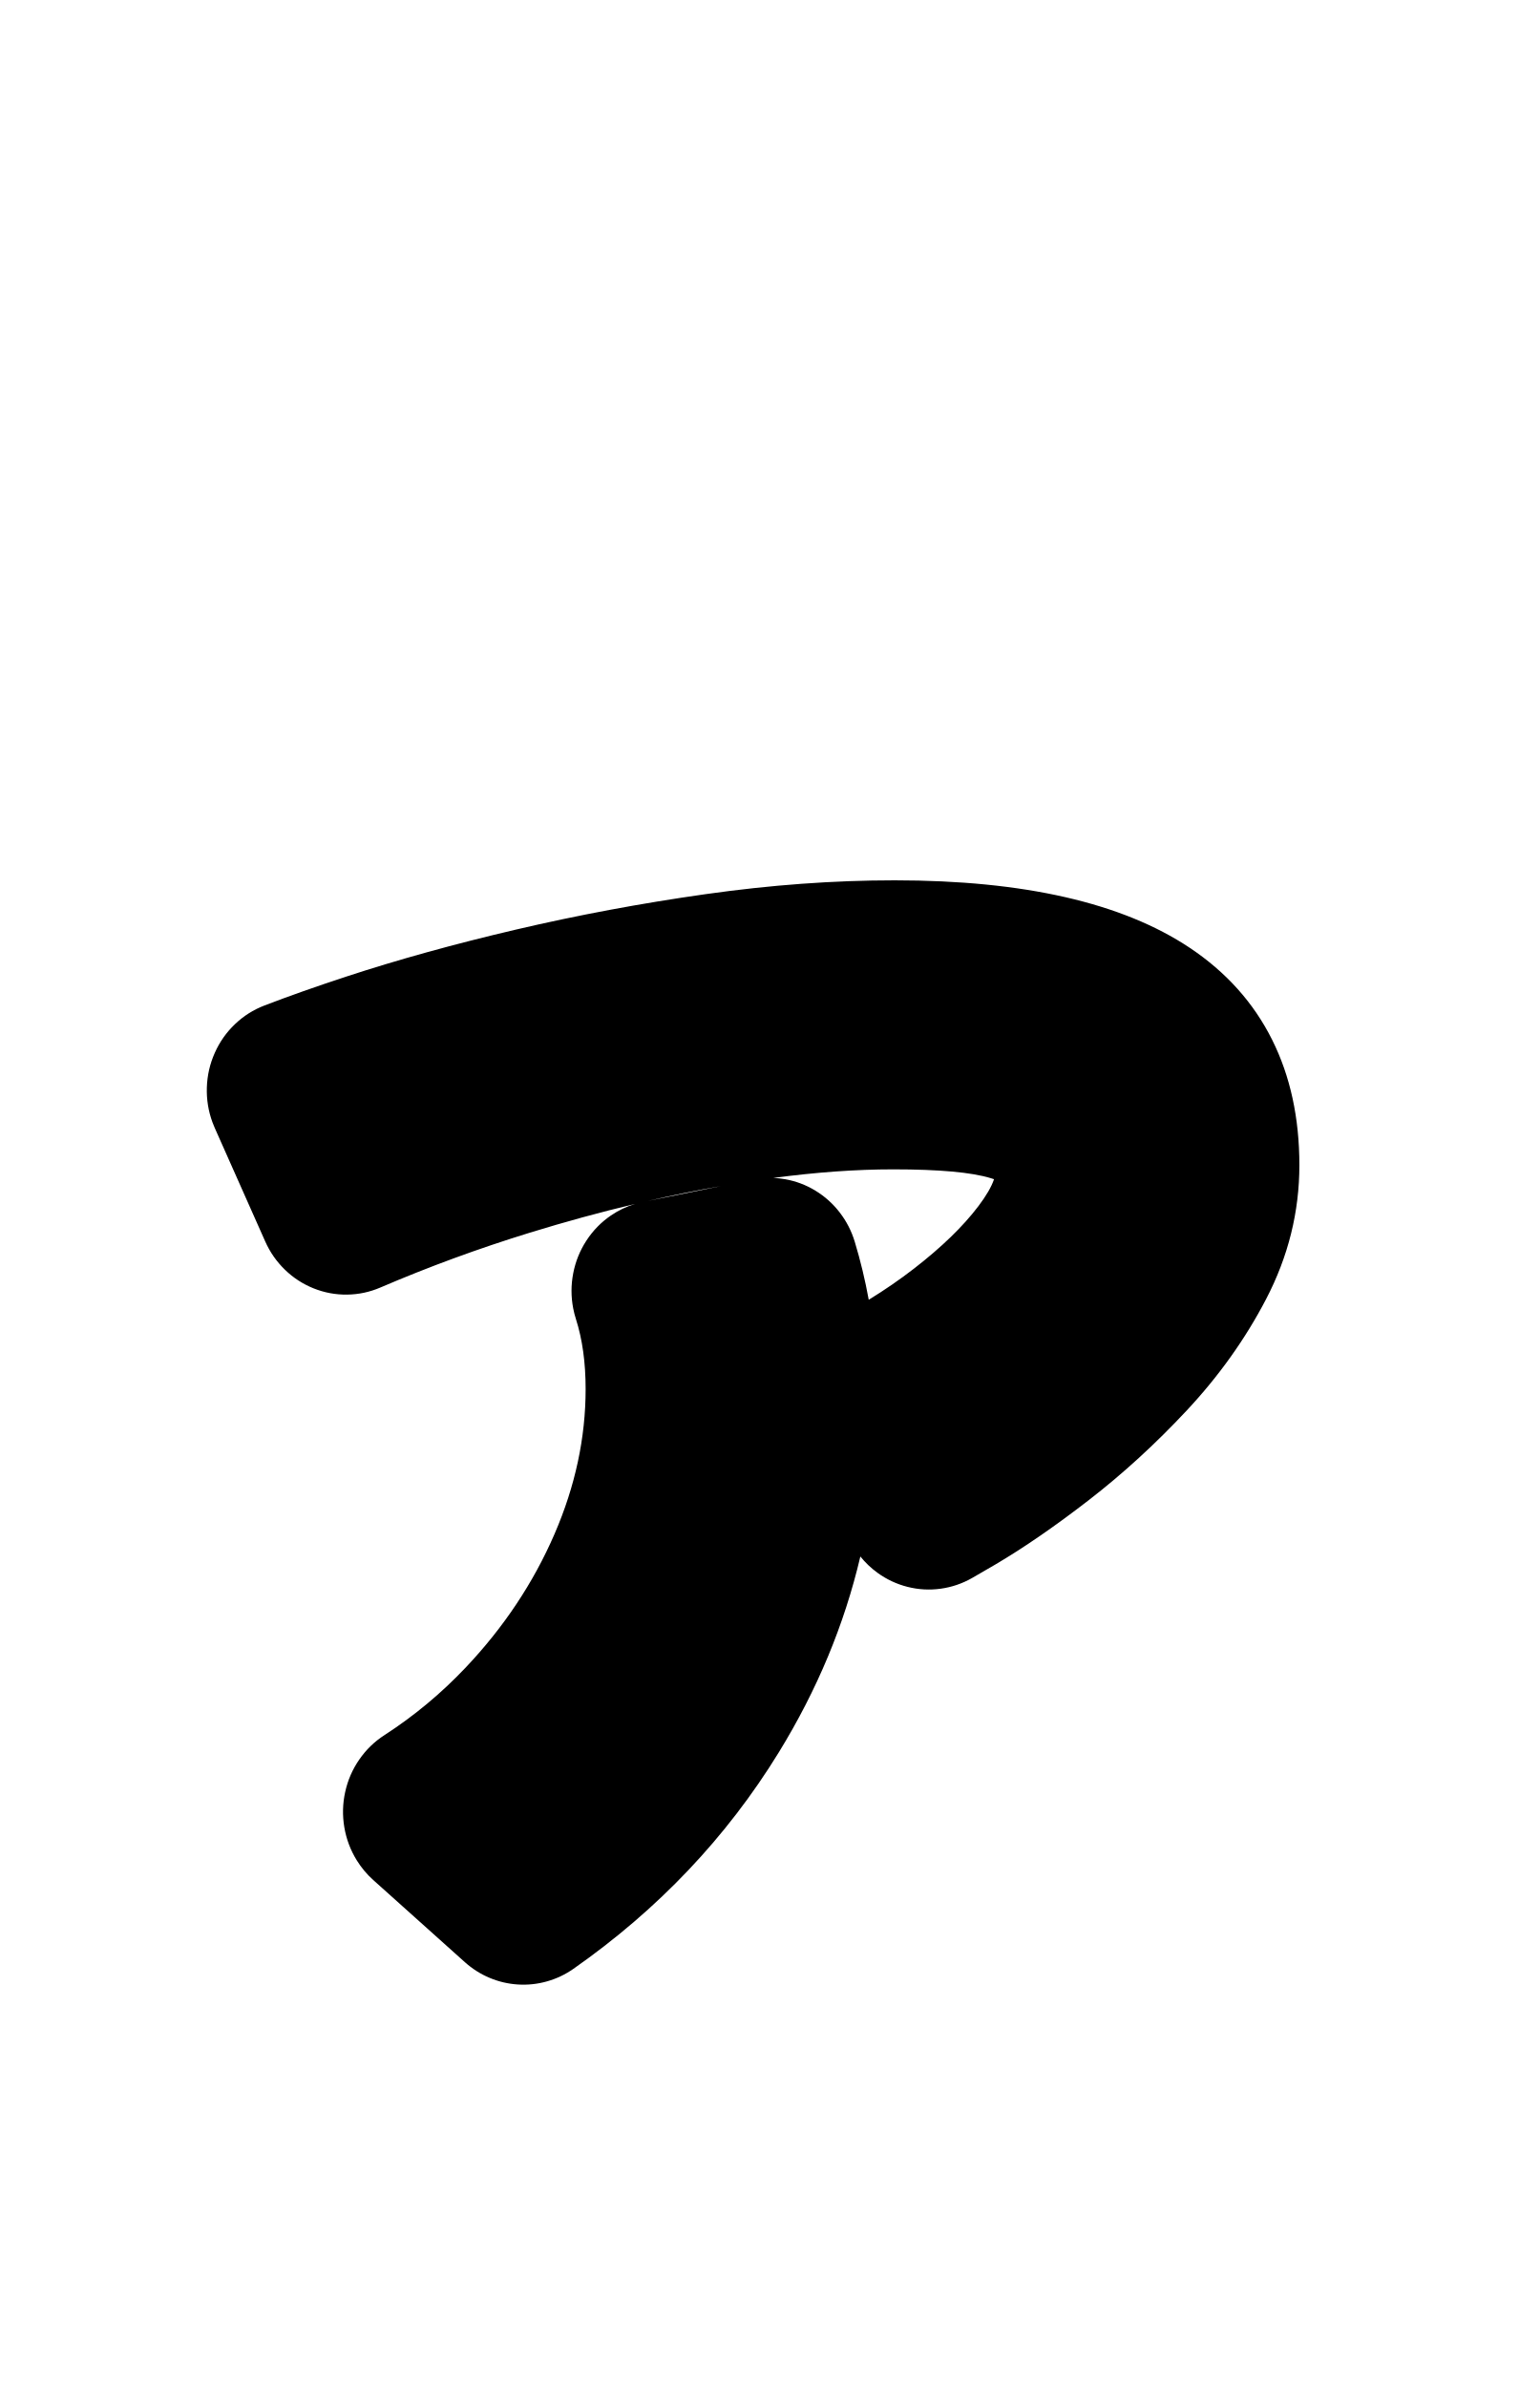
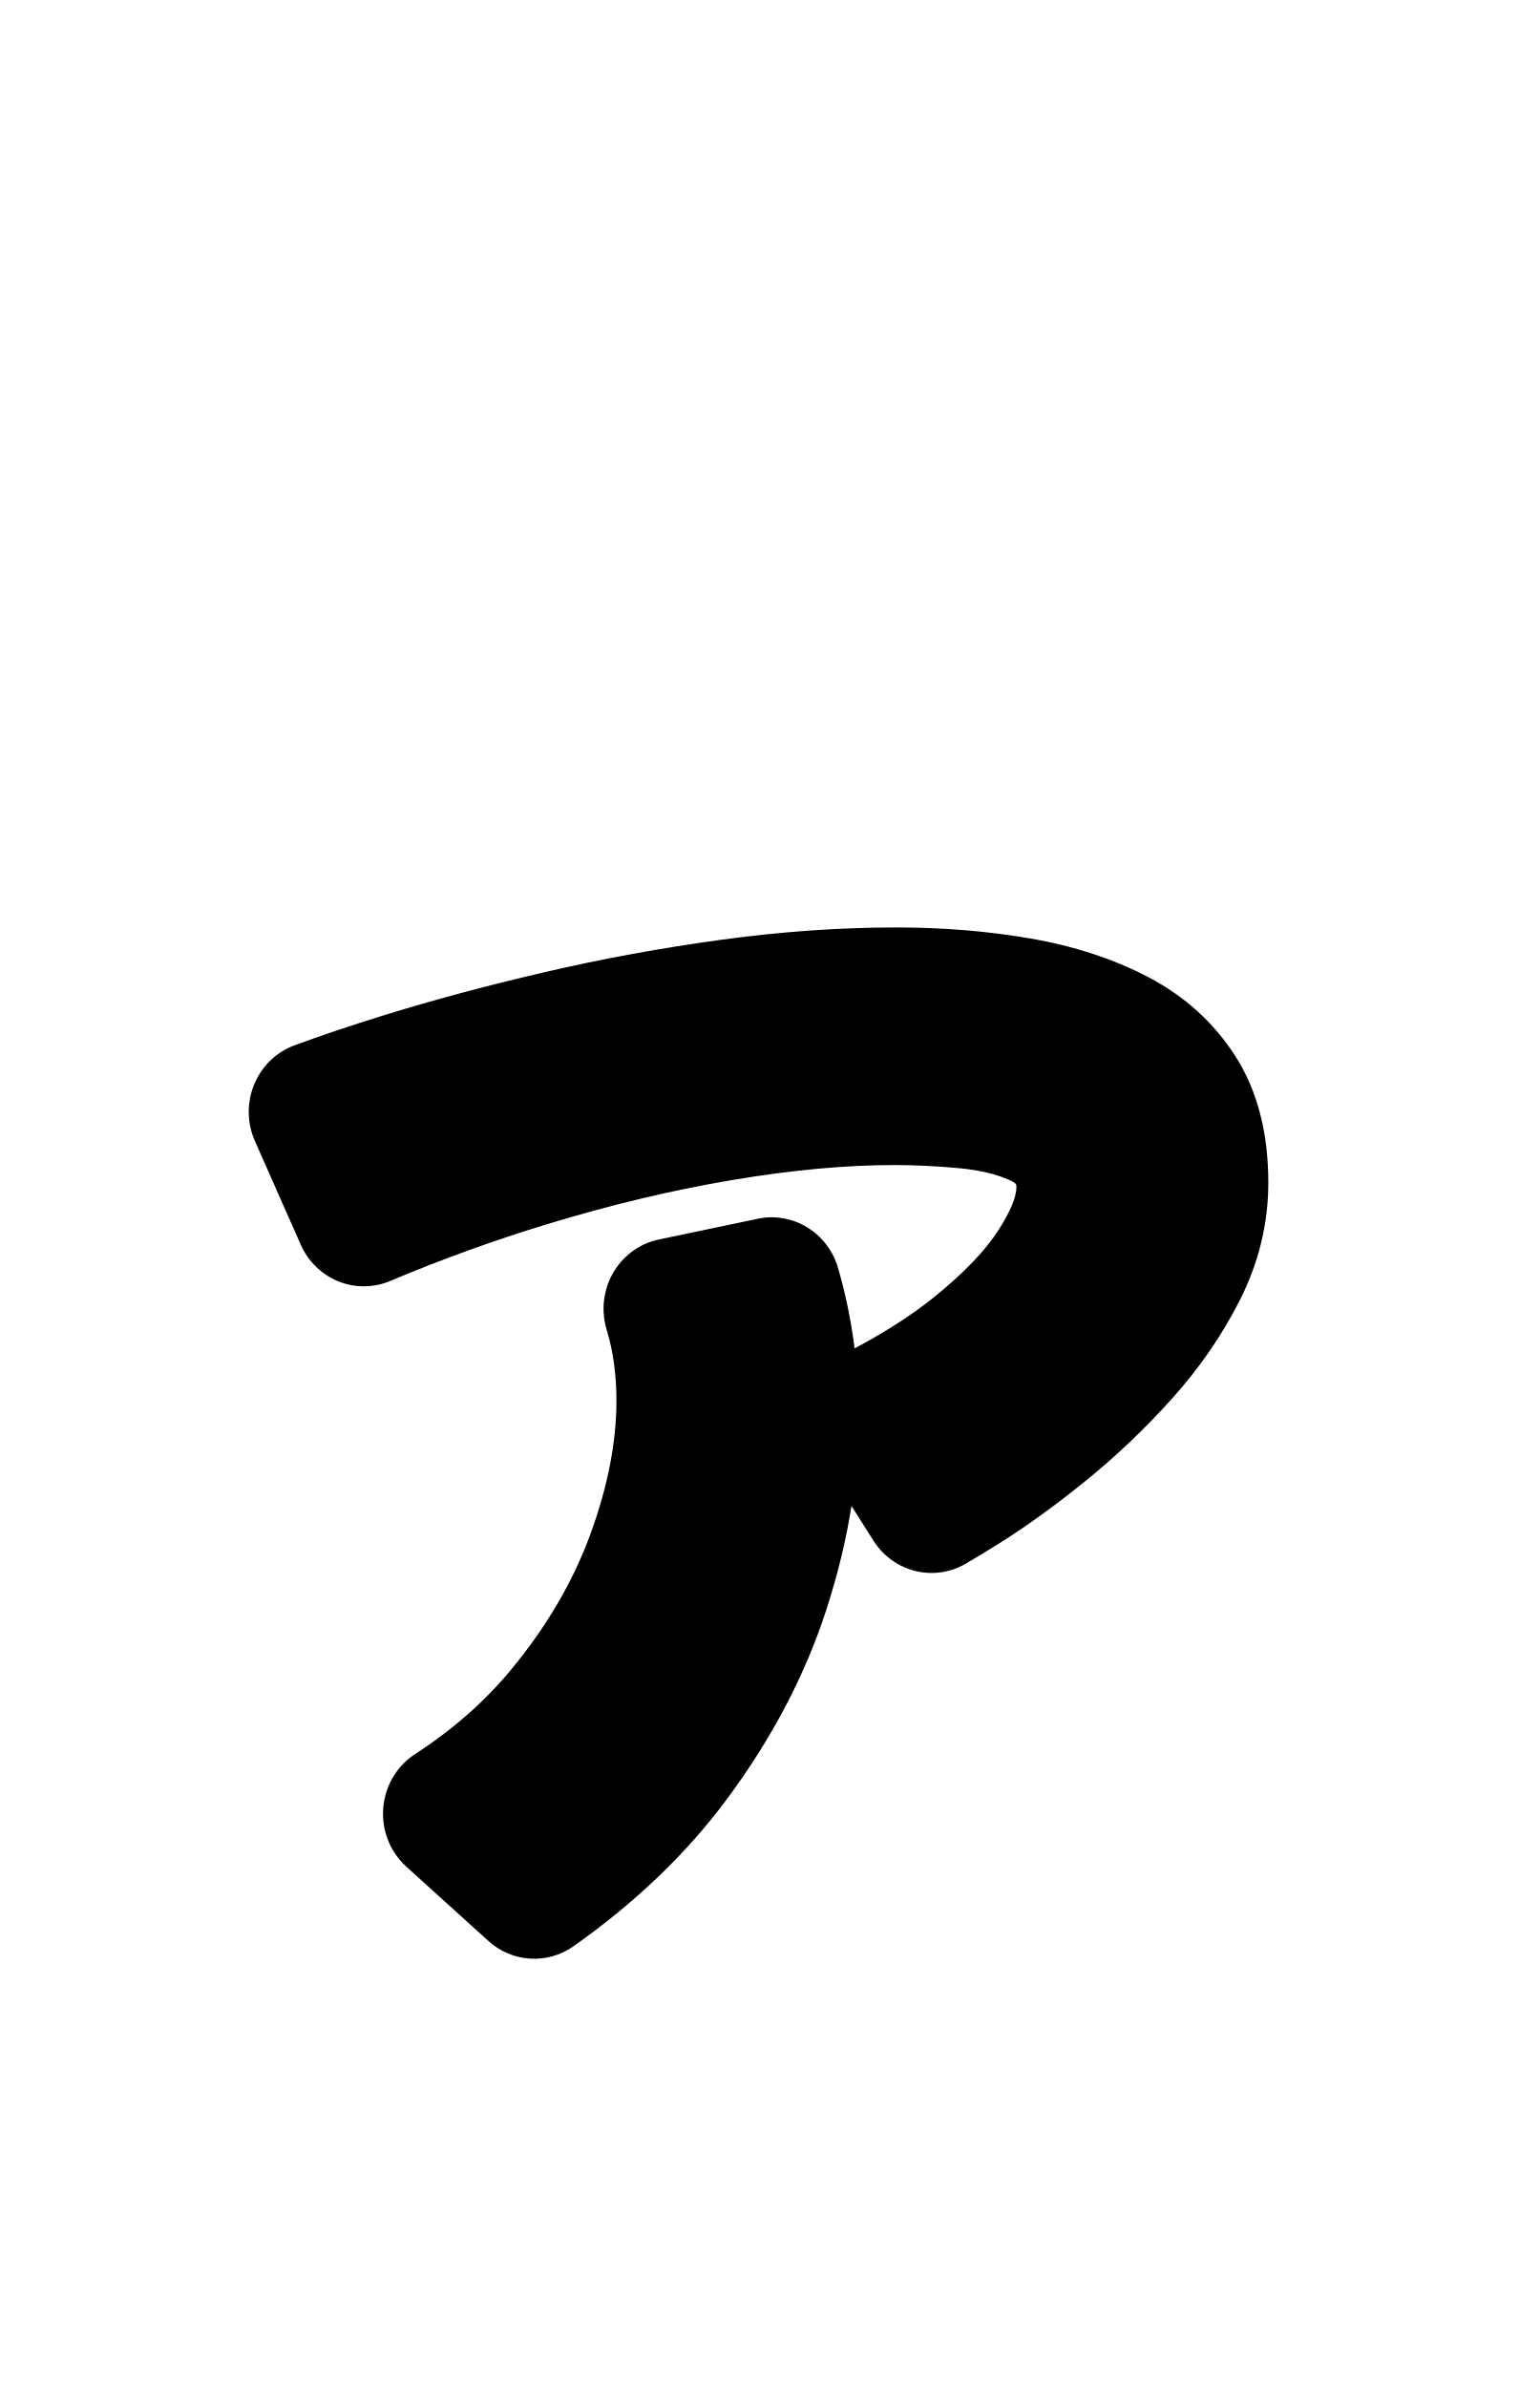
<svg xmlns="http://www.w3.org/2000/svg" viewBox="0 0 1000 1550">
  <g transform="translate(0 1200) scale(1 -1)">
-     <path d="M372.403 -78.441Q454.83 -20.731 505.762 62.137Q543.101 122.888 558.703 189.291Q563.518 183.301 569.79 178.742Q578.707 172.26 589.328 169.572Q599.95 166.884 610.795 168.364Q621.641 169.845 631.2 175.288Q638.104 179.219 646.231 184.007Q674.248 200.511 707.098 225.936Q740.326 251.653 770.624 284.076Q801.988 317.639 822.182 356.408Q843.8 397.91 843.8 443.44Q843.8 489.41 826.108 524.821Q808.101 560.862 772.607 584.543Q706.931 628.36 581.0 628.36Q521.537 628.36 458.041 619.358Q395.223 610.453 335.123 596.384Q275.046 582.32 224.895 565.859Q195.543 556.224 171.645 547.049Q160.92 542.931 152.552 534.931Q144.184 526.931 139.448 516.266Q134.712 505.602 134.329 493.896Q133.946 482.191 137.975 471.227Q138.657 469.37 139.46 467.564L172.235 393.856Q176.886 383.396 185.043 375.491Q193.2 367.586 203.665 363.396Q214.131 359.206 225.37 359.345Q236.608 359.484 246.972 363.932Q294.138 384.176 343.991 399.534Q378.534 410.176 412.279 418.205Q404.021 415.7 396.757 410.741Q387.229 404.236 380.862 394.5Q374.494 384.763 372.256 373.277Q370.019 361.79 372.251 350.303Q372.923 346.849 373.992 343.502Q380.3 323.751 380.3 298.08Q380.3 250.553 360.109 203.908Q339.554 156.422 302.398 117.174Q278.526 91.958 249.572 73.239Q239.888 66.978 233.286 57.407Q226.683 47.835 224.167 36.409Q221.65 24.983 223.602 13.442Q225.555 1.902 231.679 -7.997Q236.126 -15.184 242.38 -20.791L301.874 -74.13Q309.088 -80.597 317.963 -84.325Q326.838 -88.053 336.416 -88.638Q345.994 -89.224 355.24 -86.604Q364.487 -83.984 372.403 -78.441ZM564.146 355.994Q560.635 375.297 555.071 393.67Q551.912 404.099 545.306 412.677Q538.7 421.256 529.524 426.843Q520.349 432.43 509.824 434.283Q506 434.956 502.183 435.104Q543.979 440.68 580.1 440.68Q624.737 440.68 643.442 434.944Q644.571 434.598 645.514 434.279Q643.017 426.873 635.264 416.654Q620.351 396.997 593.496 376.2Q579.791 365.587 564.146 355.994ZM468.002 429.78 420.789 420.191Q444.596 425.639 468.002 429.78Z" />
+     <path d="M552.943 222.123 567.196 199.59Q571.881 192.183 578.917 187.078Q585.953 181.972 594.339 179.894Q602.725 177.816 611.267 179.061Q619.809 180.306 627.292 184.698Q636.909 190.341 648.574 197.628Q674.926 214.09 704.351 237.856Q734.08 261.867 760.473 291.096Q787.673 321.218 805.125 355.733Q823.622 392.316 823.622 431.995Q823.622 480.747 802.288 514.101Q781.327 546.871 745.46 565.62Q711.68 583.278 668.813 590.646Q627.416 597.761 582.134 597.761Q526.673 597.761 467.716 589.676Q409.205 581.653 352.815 568.519Q296.63 555.433 248.531 540.5Q216.7 530.618 191.189 521.19Q182.784 518.084 176.183 511.926Q169.581 505.769 165.787 497.498Q161.993 489.227 161.584 480.101Q161.175 470.975 164.213 462.384Q164.808 460.704 165.528 459.075L195.318 391.738Q198.919 383.598 205.242 377.432Q211.565 371.266 219.688 367.972Q227.812 364.678 236.551 364.737Q245.289 364.795 253.37 368.199Q303.232 389.199 354.74 404.907Q416.991 423.892 475.343 433.717Q533.313 443.477 580.73 443.477Q600.834 443.477 623.049 441.412Q642.728 439.584 656.028 433.509Q658.966 432.167 659.751 431.024Q660.056 430.579 660.056 429.125Q660.056 419.688 648.685 401.699Q635.833 381.367 606.624 357.743Q585.551 340.699 554.947 324.396Q551.545 351.661 544.157 376.816Q541.737 385.055 536.565 391.84Q531.392 398.626 524.167 403.037Q516.943 407.449 508.646 408.889Q500.349 410.328 492.105 408.601L427.856 395.139Q419.102 393.305 411.7 388.186Q404.299 383.066 399.377 375.441Q394.455 367.816 392.763 358.846Q391.07 349.876 392.865 340.927Q393.311 338.701 393.97 336.532Q400.316 315.635 400.316 290.628Q400.316 250.032 383.399 203.807Q366.434 157.45 331.604 115.464Q305.945 84.534 269.638 61.049Q262.086 56.164 256.938 48.697Q251.79 41.23 249.829 32.317Q247.868 23.405 249.393 14.403Q250.918 5.402 255.697 -2.318Q259.105 -7.824 263.877 -12.144L317.157 -60.371Q322.798 -65.477 329.76 -68.423Q336.721 -71.368 344.242 -71.831Q351.763 -72.294 359.02 -70.223Q366.277 -68.153 372.477 -63.775Q432.641 -21.293 471.843 31.47Q516.093 91.027 536.851 155.442Q547.78 189.358 552.943 222.123Z" />
  </g>
</svg>
